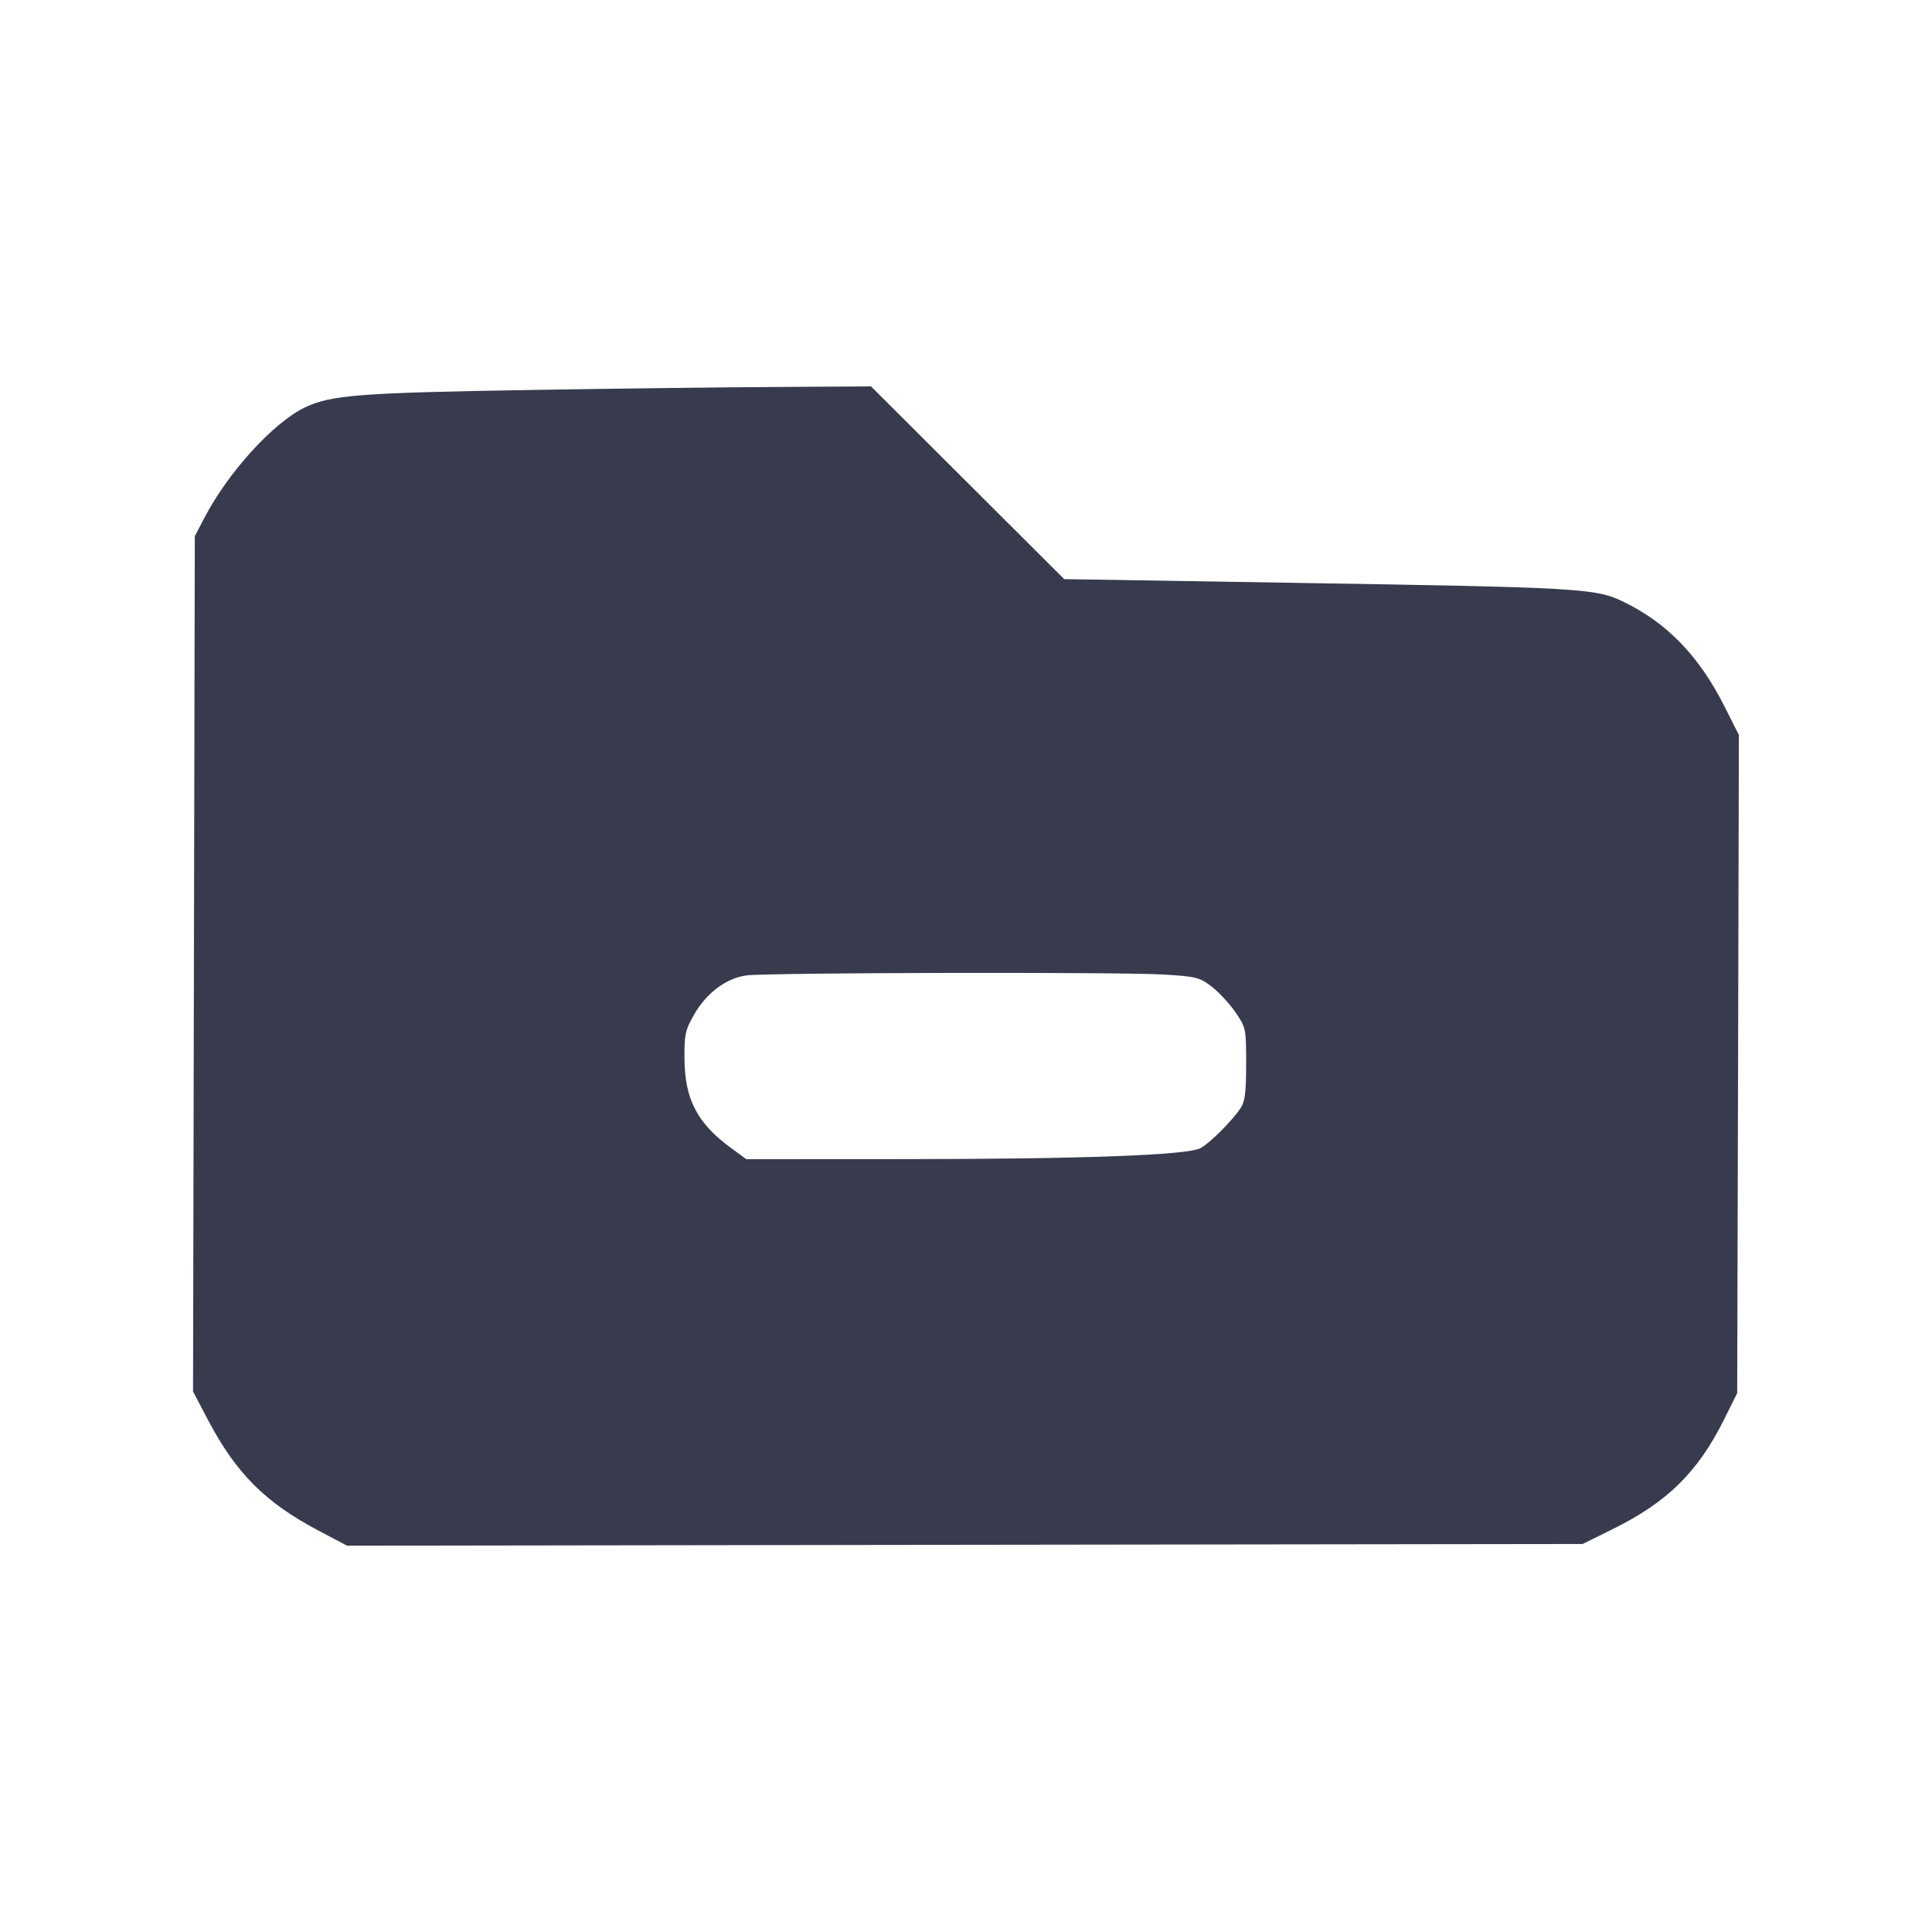
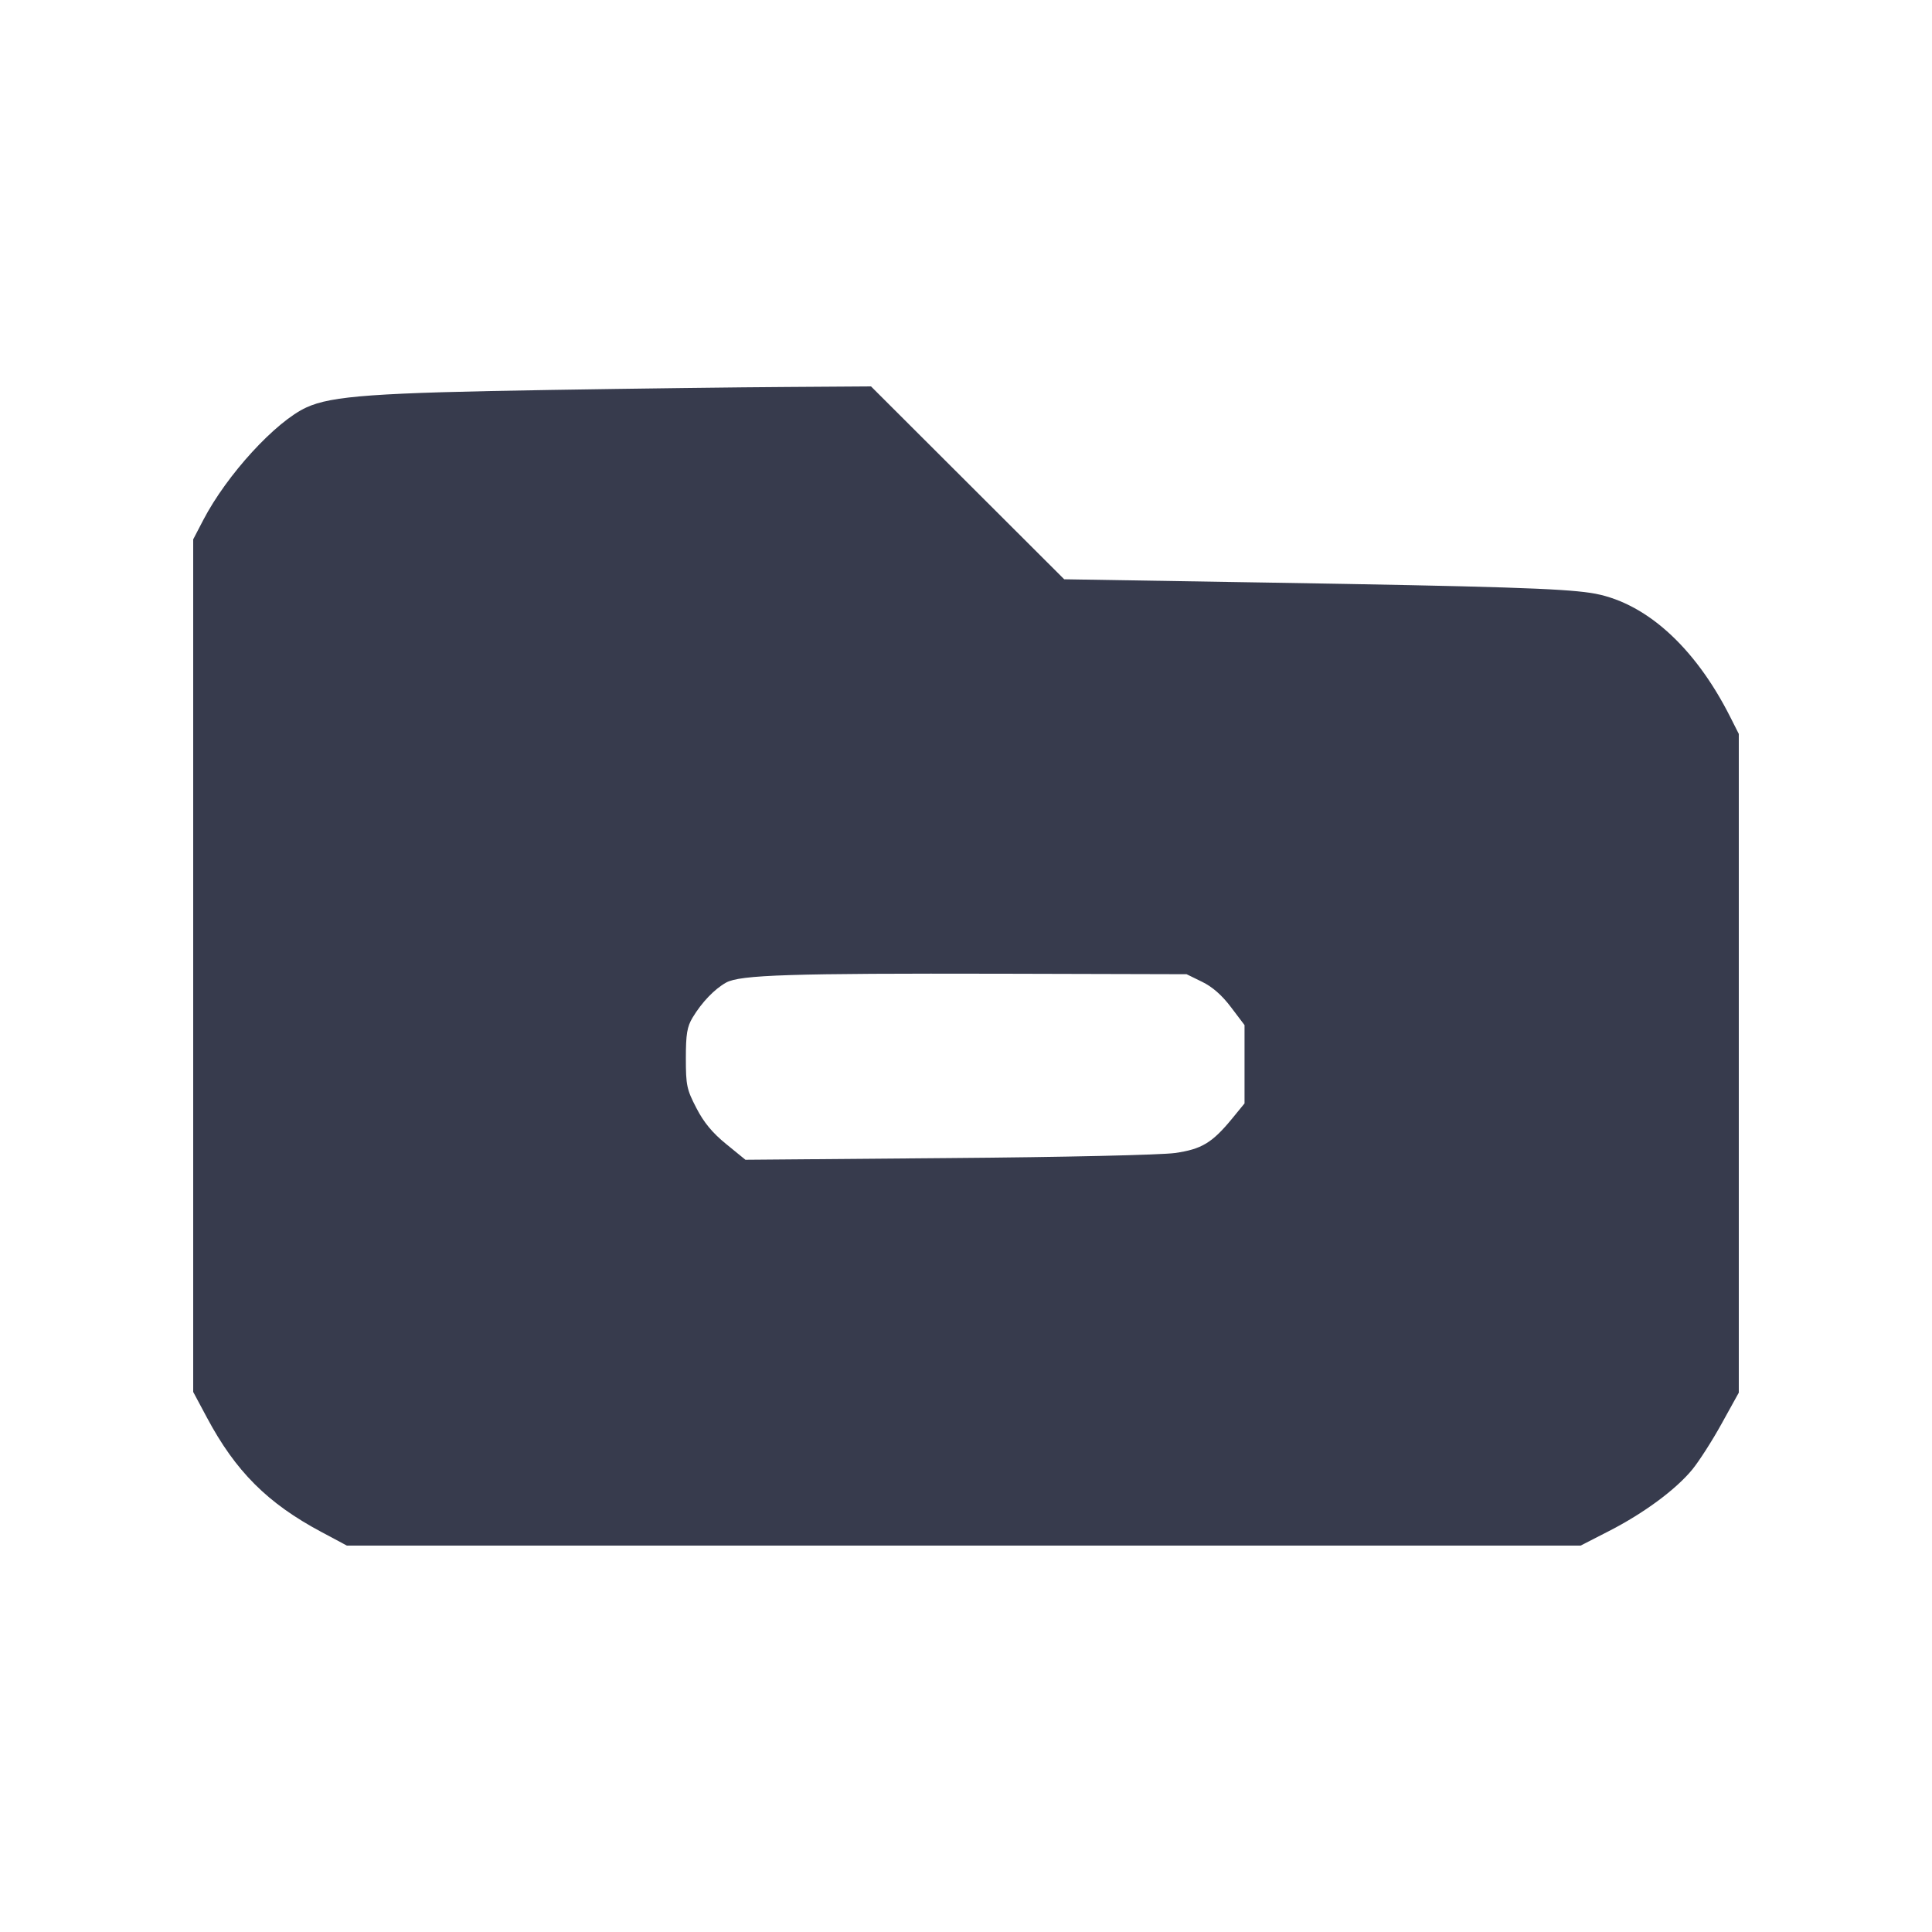
<svg xmlns="http://www.w3.org/2000/svg" width="24" height="24" viewBox="0 0 24 24" fill="none">
-   <path d="M6.615 4.844 C 4.460 4.879,4.104 4.907,3.780 5.065 C 3.391 5.256,2.837 5.865,2.546 6.420 L 2.420 6.660 2.409 11.973 L 2.398 17.286 2.587 17.645 C 2.933 18.302,3.298 18.666,3.953 19.012 L 4.311 19.201 11.985 19.190 L 19.660 19.180 20.040 18.992 C 20.710 18.661,21.089 18.288,21.412 17.643 L 21.580 17.306 21.591 13.218 L 21.601 9.130 21.422 8.775 C 21.106 8.148,20.706 7.735,20.162 7.473 C 19.820 7.308,19.626 7.297,16.060 7.240 L 13.220 7.194 12.020 5.997 L 10.820 4.800 9.660 4.807 C 9.022 4.810,7.652 4.827,6.615 4.844 M14.459 12.106 C 14.860 12.131,14.902 12.141,15.052 12.256 C 15.140 12.324,15.273 12.467,15.347 12.574 C 15.478 12.766,15.480 12.775,15.480 13.215 C 15.480 13.564,15.465 13.684,15.414 13.761 C 15.305 13.925,15.027 14.203,14.912 14.263 C 14.746 14.350,13.443 14.398,11.225 14.399 L 9.271 14.400 9.077 14.258 C 8.663 13.954,8.508 13.657,8.503 13.160 C 8.500 12.851,8.511 12.800,8.622 12.604 C 8.775 12.336,9.019 12.152,9.272 12.117 C 9.523 12.082,13.911 12.073,14.459 12.106 " fill="#373B4D" stroke="none" fill-rule="evenodd" />
+   <path d="M6.840 4.844 C 4.661 4.879,4.120 4.917,3.807 5.061 C 3.424 5.236,2.819 5.896,2.525 6.460 L 2.400 6.700 2.400 11.995 L 2.400 17.291 2.569 17.607 C 2.926 18.277,3.323 18.674,3.993 19.031 L 4.309 19.200 11.972 19.200 L 19.635 19.200 19.988 19.019 C 20.420 18.798,20.818 18.504,21.023 18.254 C 21.107 18.151,21.272 17.894,21.388 17.683 L 21.600 17.300 21.600 13.209 L 21.600 9.117 21.495 8.909 C 21.048 8.022,20.422 7.465,19.758 7.365 C 19.390 7.310,18.598 7.284,15.740 7.237 L 13.220 7.196 12.020 5.998 L 10.820 4.800 9.780 4.807 C 9.208 4.810,7.885 4.827,6.840 4.844 M14.932 12.196 C 15.060 12.258,15.180 12.363,15.292 12.512 L 15.460 12.734 15.460 13.221 L 15.460 13.707 15.307 13.894 C 15.059 14.196,14.928 14.276,14.596 14.323 C 14.427 14.347,13.216 14.375,11.780 14.386 L 9.260 14.407 9.021 14.212 C 8.851 14.074,8.743 13.944,8.651 13.765 C 8.531 13.534,8.520 13.482,8.520 13.147 C 8.520 12.846,8.535 12.755,8.604 12.640 C 8.718 12.451,8.875 12.287,9.020 12.206 C 9.194 12.110,9.819 12.090,12.460 12.096 L 14.740 12.102 14.932 12.196 " fill="#373B4D" stroke="none" fill-rule="evenodd" />
</svg>
